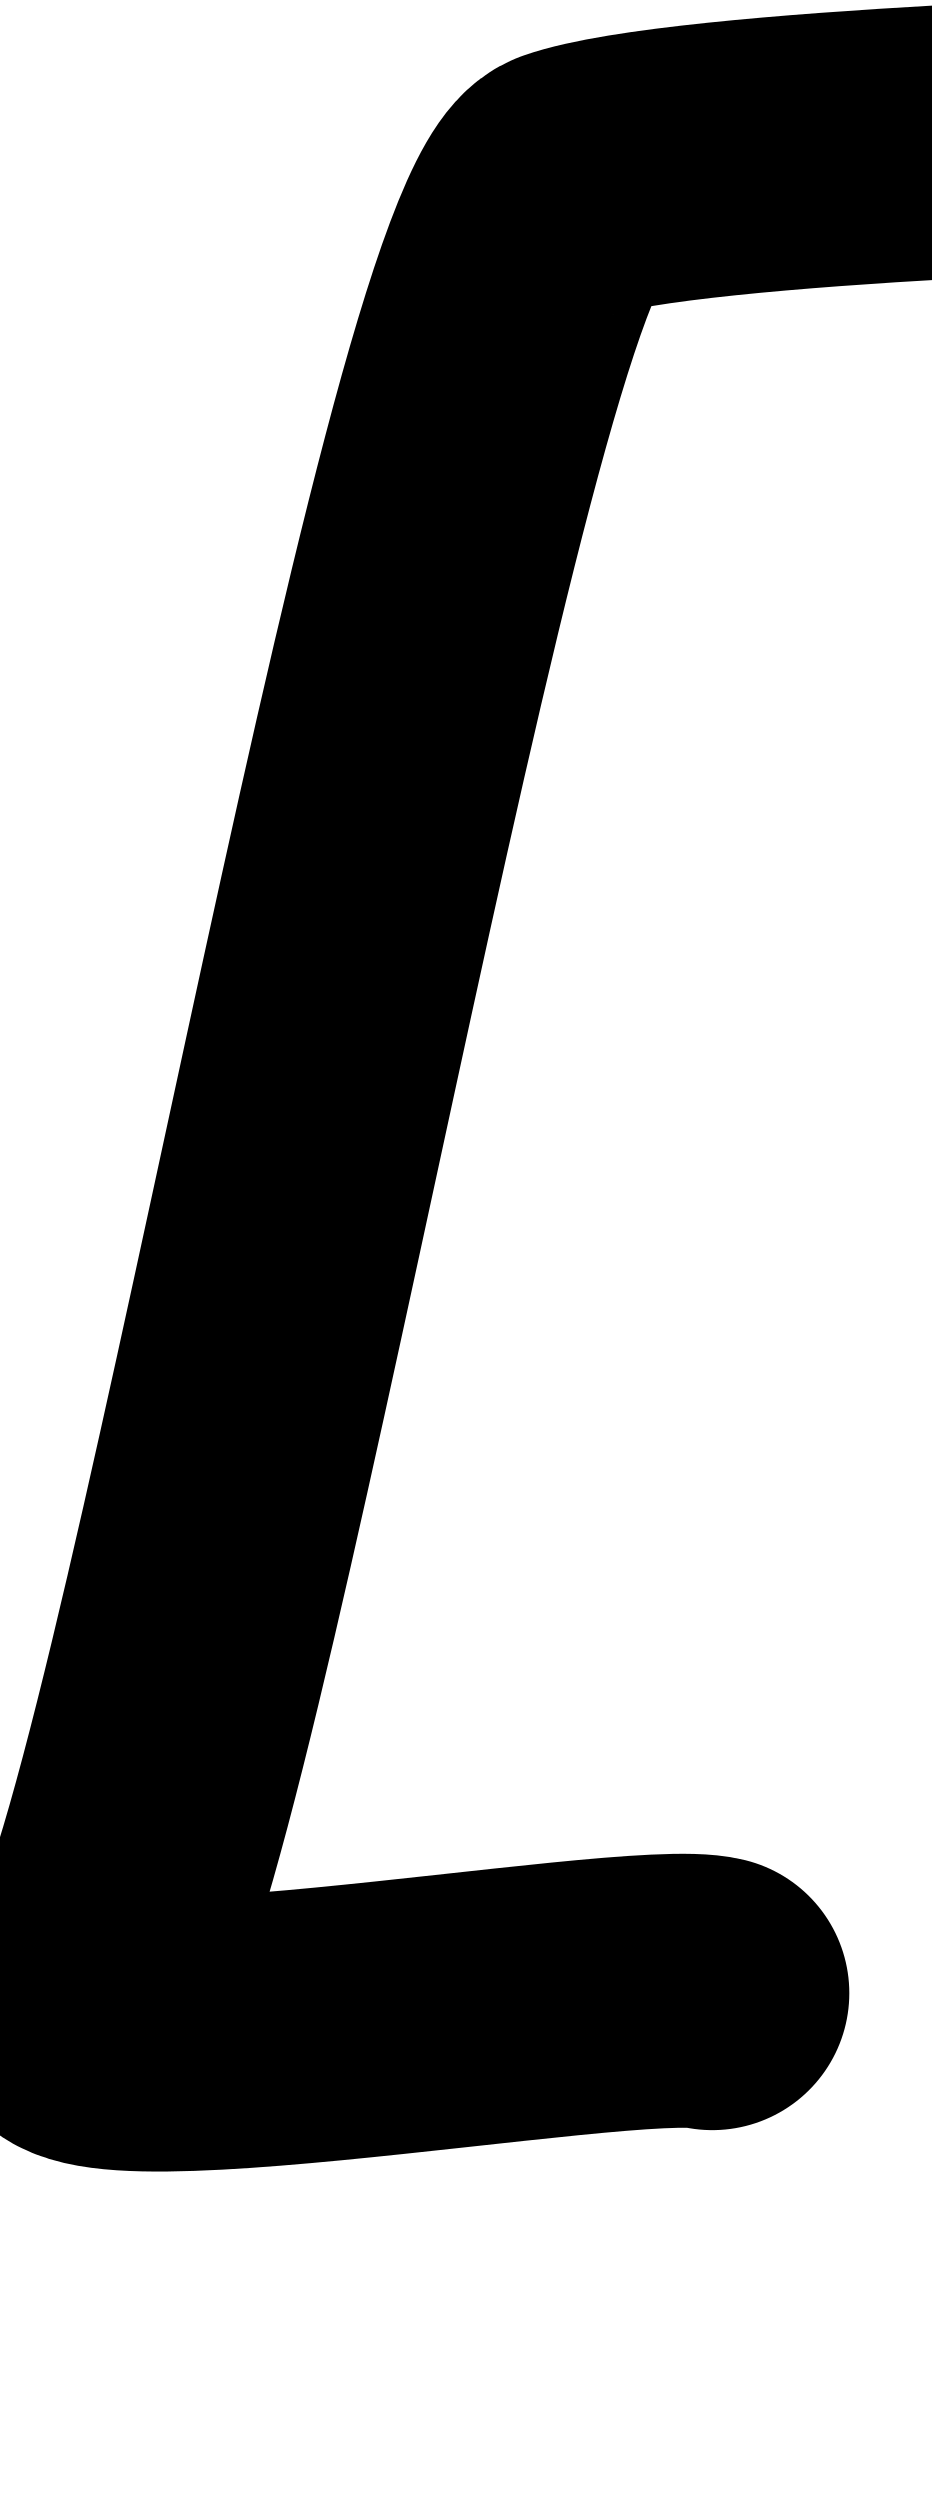
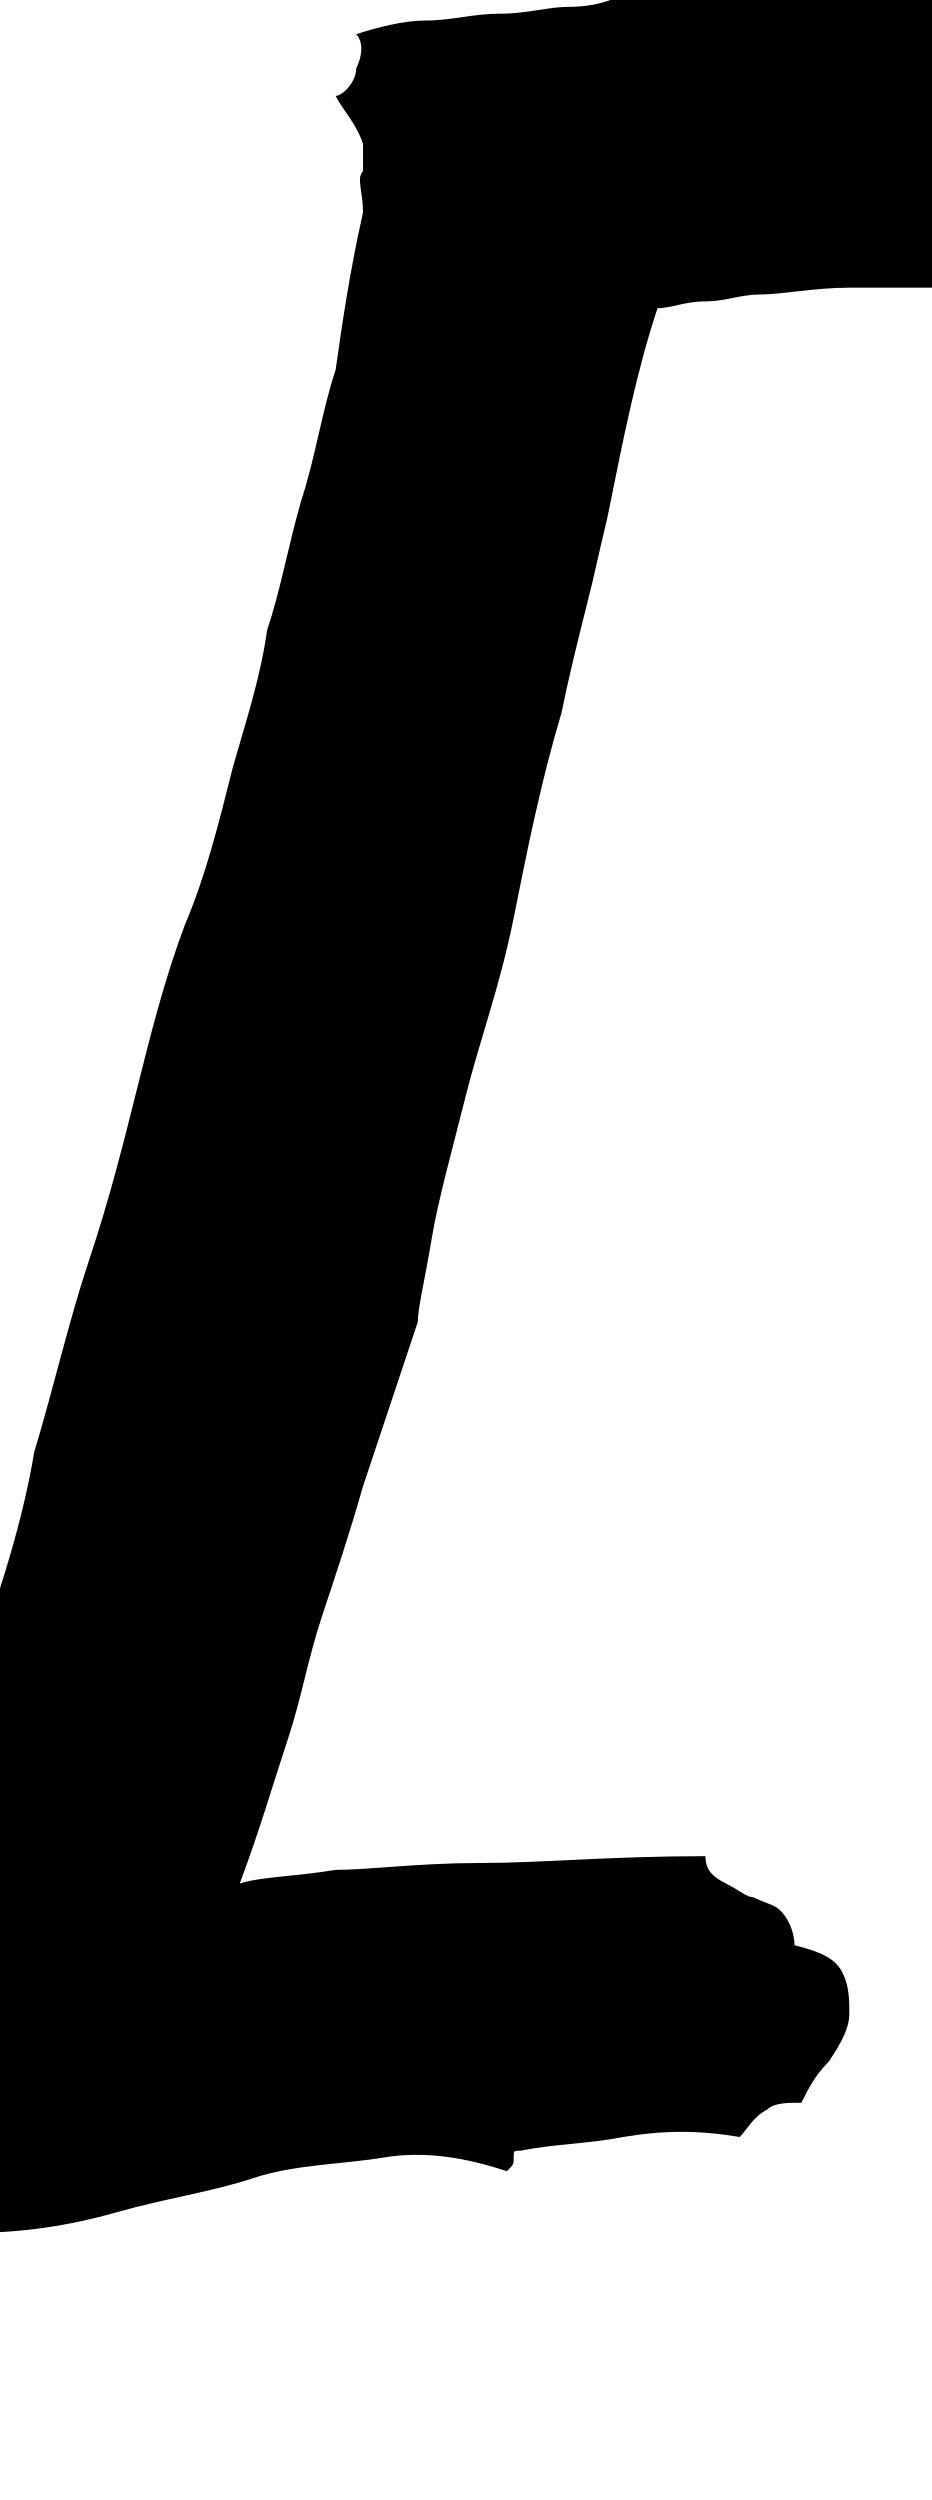
- <svg xmlns="http://www.w3.org/2000/svg" version="1.1" id="Layer_1" x="0px" y="0px" viewBox="0 0 13.6 36.5" enable-background="new 0 0 13.6 36.5" xml:space="preserve">
-   <path fill="none" stroke="#000000" stroke-width="4" stroke-linecap="round" stroke-linejoin="round" stroke-miterlimit="10" d="  M18,1.9c0,0-8,0.2-9.7,0.8S2.7,27.6,1.2,29.1s8-0.3,9.2,0" />
+ <svg xmlns="http://www.w3.org/2000/svg" xmlns:xlink="http://www.w3.org/1999/xlink" version="1.1" id="Layer_1" x="0px" y="0px" viewBox="0 0 13.6 36.5" enable-background="new 0 0 13.6 36.5" xml:space="preserve">
+   <g>
+     <defs>
+       <path id="SVGID_148_" d="M11.6,28.4c0.4,0.1,0.6,0.2,0.7,0.4c0.1,0.2,0.1,0.4,0.1,0.6c0,0.2-0.1,0.4-0.3,0.7    c-0.2,0.2-0.3,0.4-0.4,0.6c-0.2,0-0.4,0-0.5,0.1c-0.2,0.1-0.3,0.3-0.4,0.4c-0.6-0.1-1.1-0.1-1.7,0c-0.5,0.1-1,0.1-1.5,0.2    c-0.1,0-0.1,0-0.1,0.1c0,0.1,0,0.1-0.1,0.2c-0.6-0.2-1.2-0.3-1.8-0.2s-1.3,0.1-1.9,0.3s-1.3,0.3-2,0.5c-0.7,0.2-1.4,0.3-2.1,0.3    c-0.3-0.2-0.5-0.4-0.6-0.7c-0.2-0.3-0.3-0.6-0.4-0.9c-0.1-0.3-0.2-0.6-0.3-1c-0.1-0.3-0.1-0.6-0.2-1c0-0.2,0-0.4,0.1-0.5    c0.1-0.1,0.2-0.2,0.3-0.3c0.3-1.2,0.6-2.3,1-3.5c0.4-1.2,0.8-2.3,1-3.5c0.3-1,0.5-1.9,0.8-2.8c0.3-0.9,0.5-1.7,0.7-2.5    c0.2-0.8,0.4-1.6,0.7-2.4C3,12.8,3.2,12,3.4,11.2c0.2-0.7,0.4-1.3,0.5-2C4.1,8.6,4.2,8,4.4,7.3c0.2-0.6,0.3-1.3,0.5-1.9    C5,4.7,5.1,4,5.3,3.1c0-0.3-0.1-0.5,0-0.6c0-0.1,0-0.3,0-0.4C5.2,1.8,5,1.6,4.9,1.4C5,1.4,5.2,1.2,5.2,1c0.1-0.2,0.1-0.4,0-0.5    c0.3-0.1,0.7-0.2,1-0.2c0.4,0,0.7-0.1,1.1-0.1c0.4,0,0.7-0.1,1-0.1C8.7,0.1,9,0,9.3-0.2c1,0,2.1-0.1,3.1-0.1c1.1,0,2.1-0.1,3-0.1    c0.3,0.1,0.7,0.2,1.2,0.2c0.5,0,0.9,0,1.4,0.1c0.4,0.1,0.8,0.2,1.2,0.4c0.4,0.2,0.6,0.5,0.8,1c0.3,0,0.5,0.1,0.6,0.2    s0.2,0.3,0.3,0.4c0.1,0.2,0.1,0.4,0,0.5c0,0.2,0,0.4,0,0.6c-0.3,0.3-0.8,0.5-1.3,0.6s-1.1,0.3-1.7,0.3C17.3,4,16.7,4.1,16,4.1    c-0.7,0-1.3,0.1-1.9,0.1c-0.6,0-1.2,0-1.7,0c-0.5,0-1,0.1-1.3,0.1c-0.3,0-0.5,0.1-0.8,0.1c-0.3,0-0.5,0.1-0.7,0.1    C9.3,5.4,9.1,6.4,8.9,7.4c-0.2,1-0.5,2-0.7,3c-0.3,1-0.5,2-0.7,3c-0.2,1-0.5,1.8-0.7,2.6c-0.2,0.8-0.4,1.5-0.5,2.1    c-0.1,0.6-0.2,1-0.2,1.2c-0.3,0.9-0.6,1.8-0.8,2.4c-0.2,0.7-0.4,1.3-0.6,1.9s-0.3,1.2-0.5,1.8C4,26,3.8,26.7,3.5,27.5    c0.3-0.1,0.8-0.1,1.4-0.2c0.5,0,1.2-0.1,2.1-0.1c0.9,0,1.9-0.1,3.3-0.1c0,0.2,0.1,0.3,0.3,0.4s0.3,0.2,0.4,0.2    c0.2,0.1,0.3,0.1,0.4,0.2C11.5,28,11.6,28.2,11.6,28.4z" />
+     </defs>
+     <clipPath id="SVGID_3_">
+       <use xlink:href="#SVGID_148_" overflow="visible" />
+     </clipPath>
+     <path clip-path="url(#SVGID_3_)" fill="none" stroke="#000000" stroke-width="6" stroke-linecap="round" stroke-linejoin="round" stroke-miterlimit="10" d="   M18.8,2c0,0-9.5-0.4-11.2,0.2s-5.2,25.5-6.8,27c-2.3,2.1,8.3-0.4,9.5-0.1" />
+   </g>
</svg>
